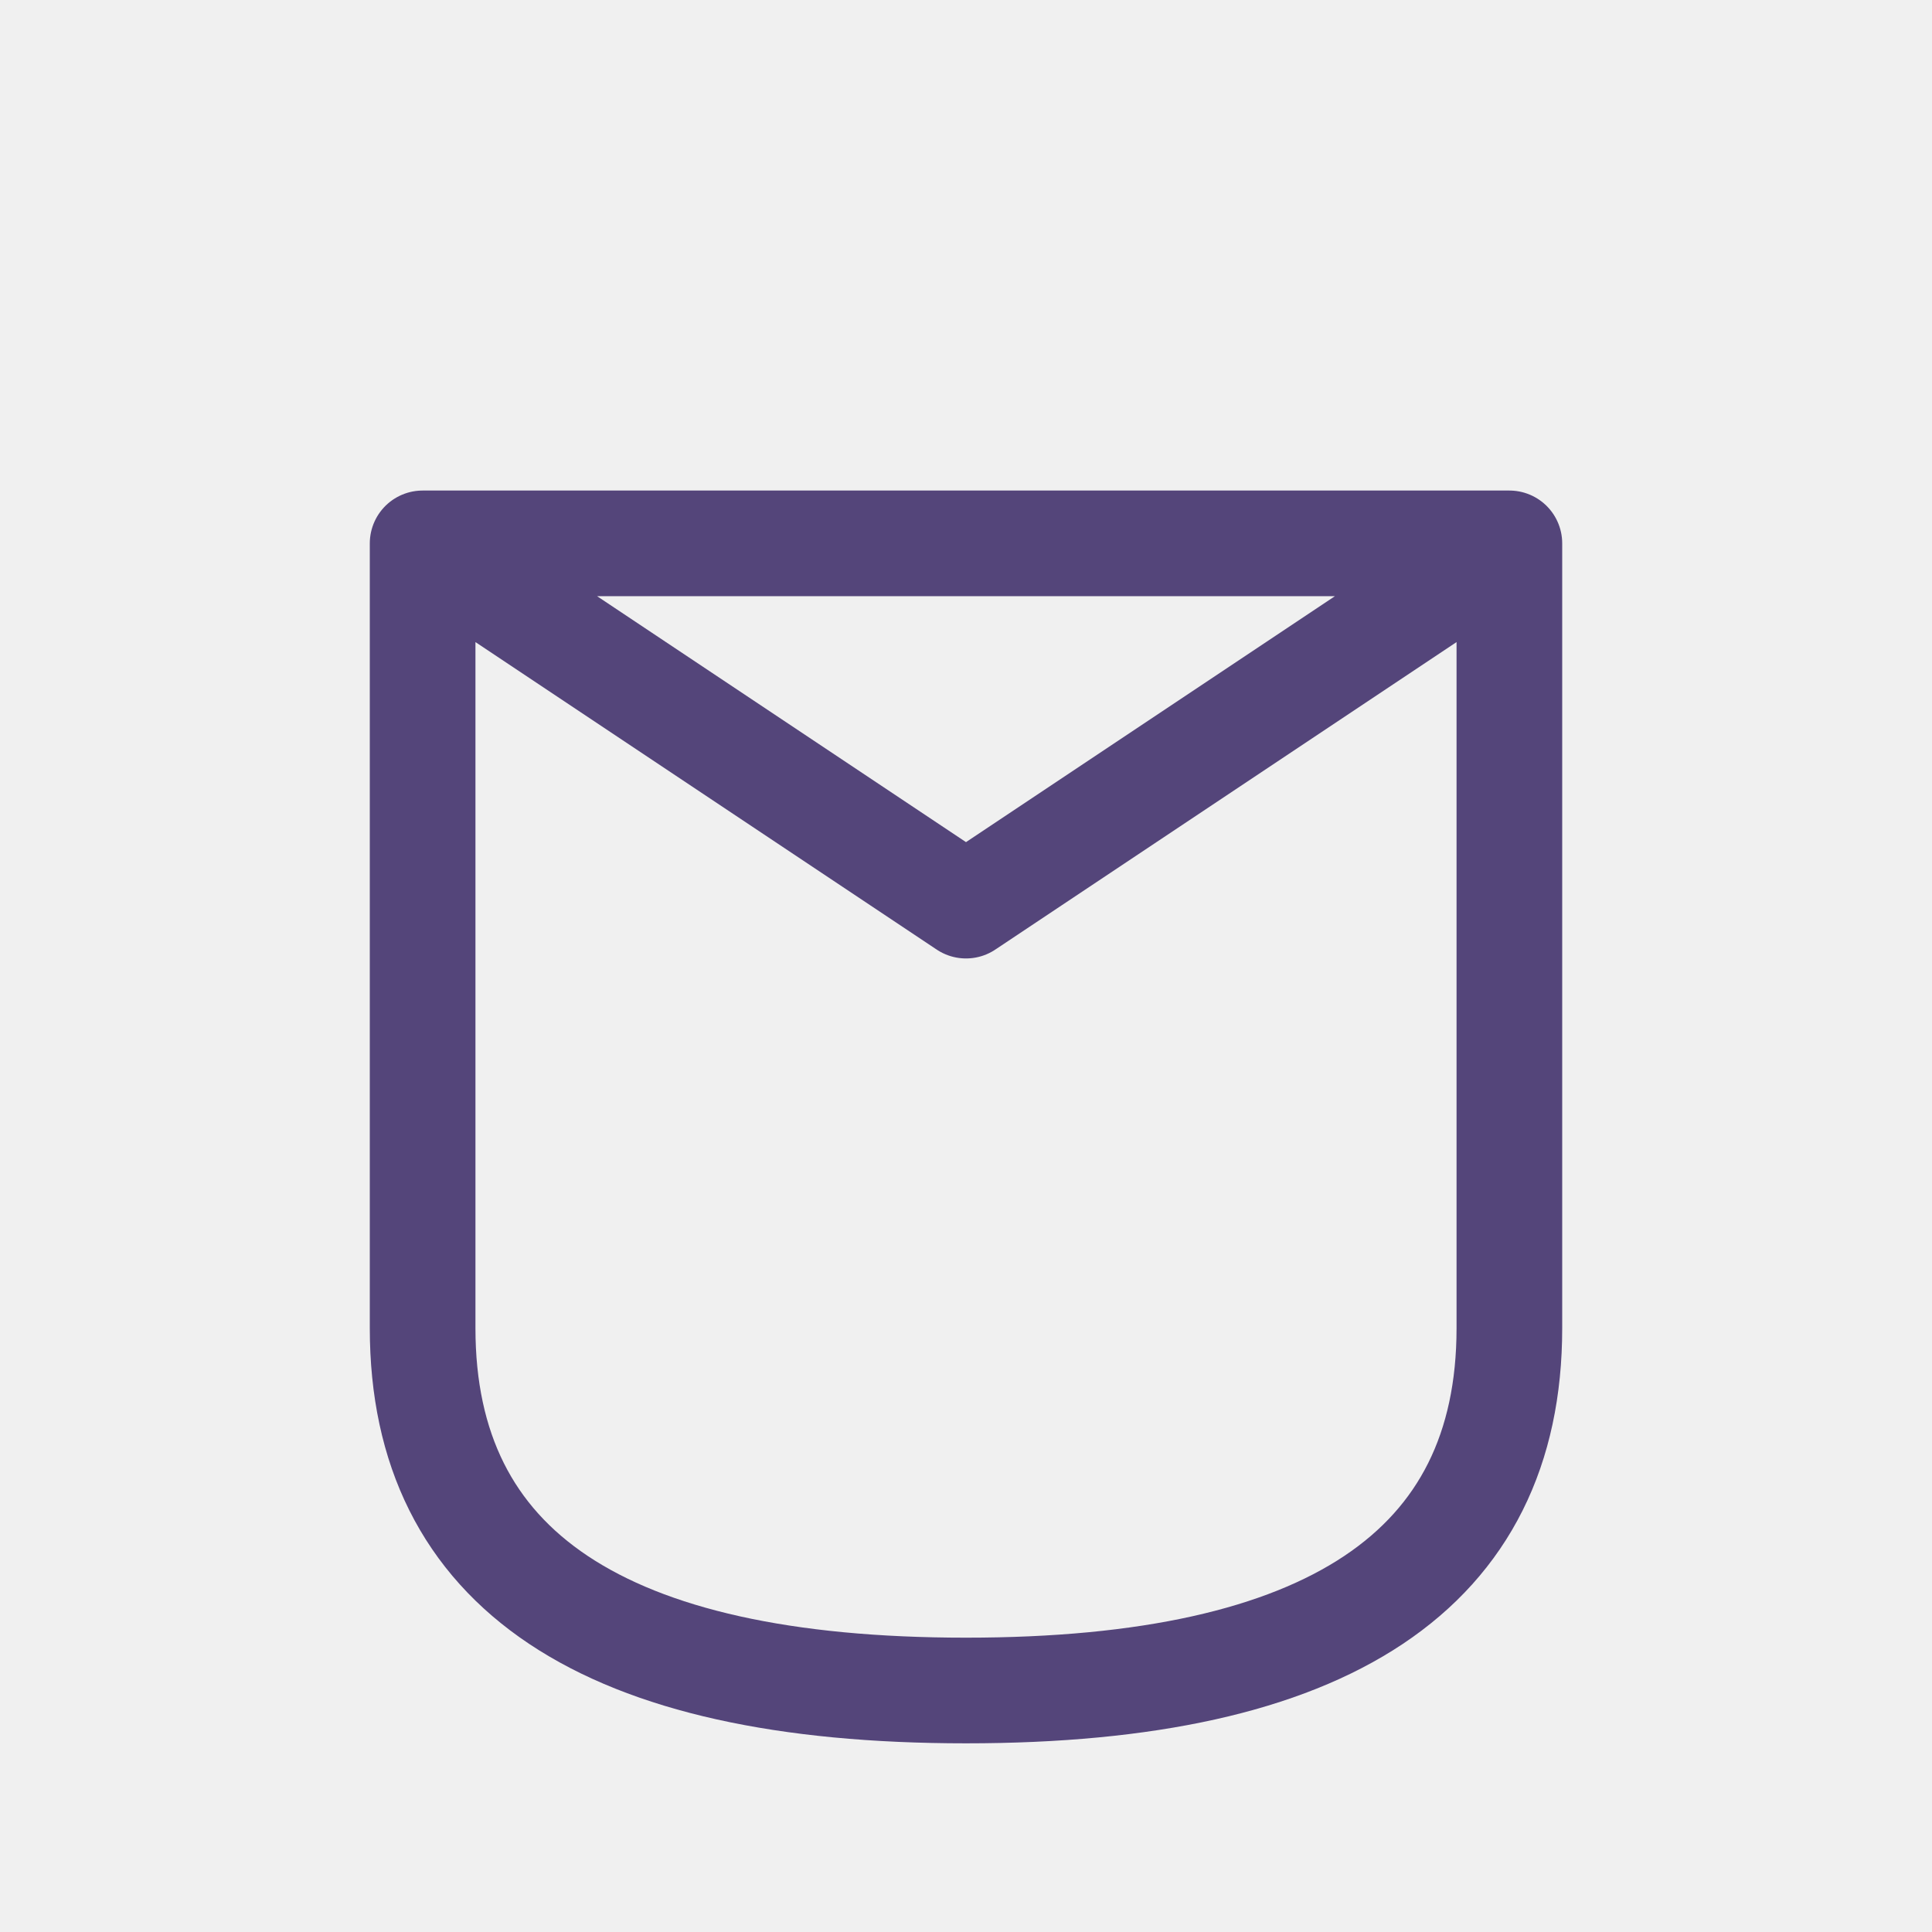
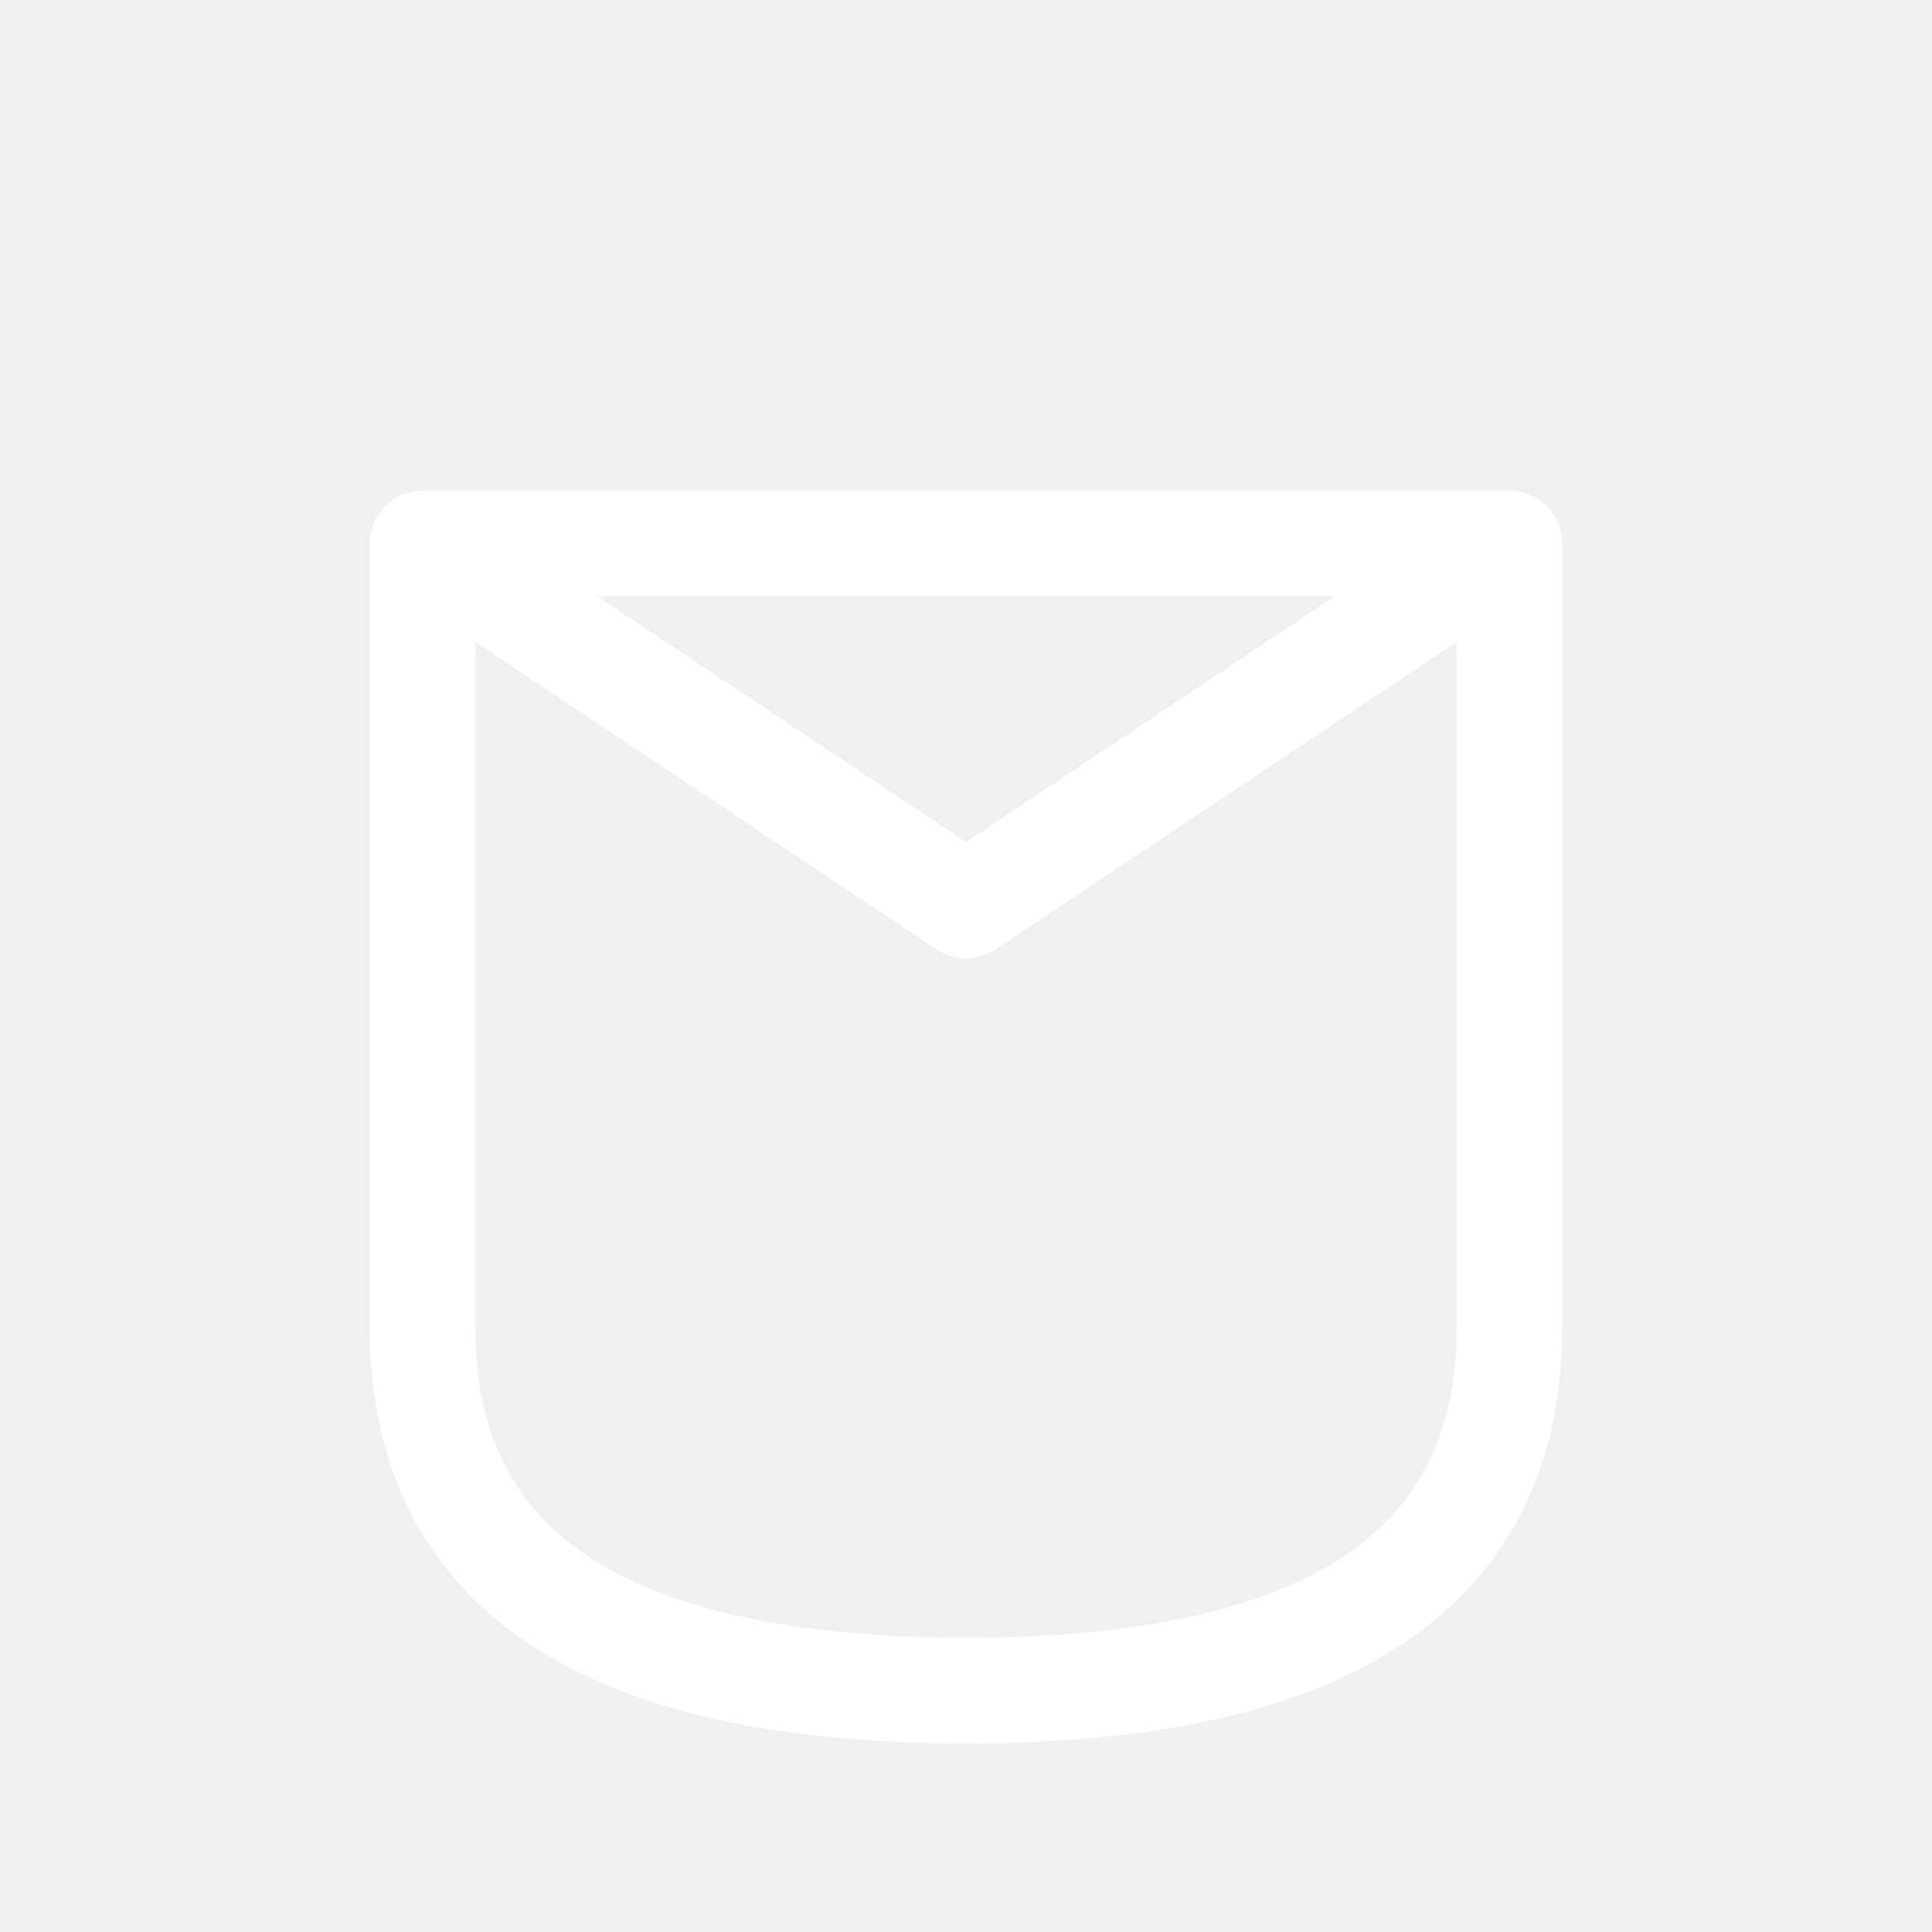
<svg xmlns="http://www.w3.org/2000/svg" viewBox="0 0 64 64" aria-hidden="true">
-   <path d="M14 18H50V44Q50 56 32 56Q14 56 14 44zM14 18L32 30 50 18" fill="none" stroke="#54457A" stroke-width="3.5" stroke-linejoin="round" />
+   <path d="M14 18H50V44Q50 56 32 56Q14 56 14 44zM14 18L32 30 50 18" fill="none" stroke="#ffffff" stroke-width="3.5" stroke-linejoin="round" />
</svg>
